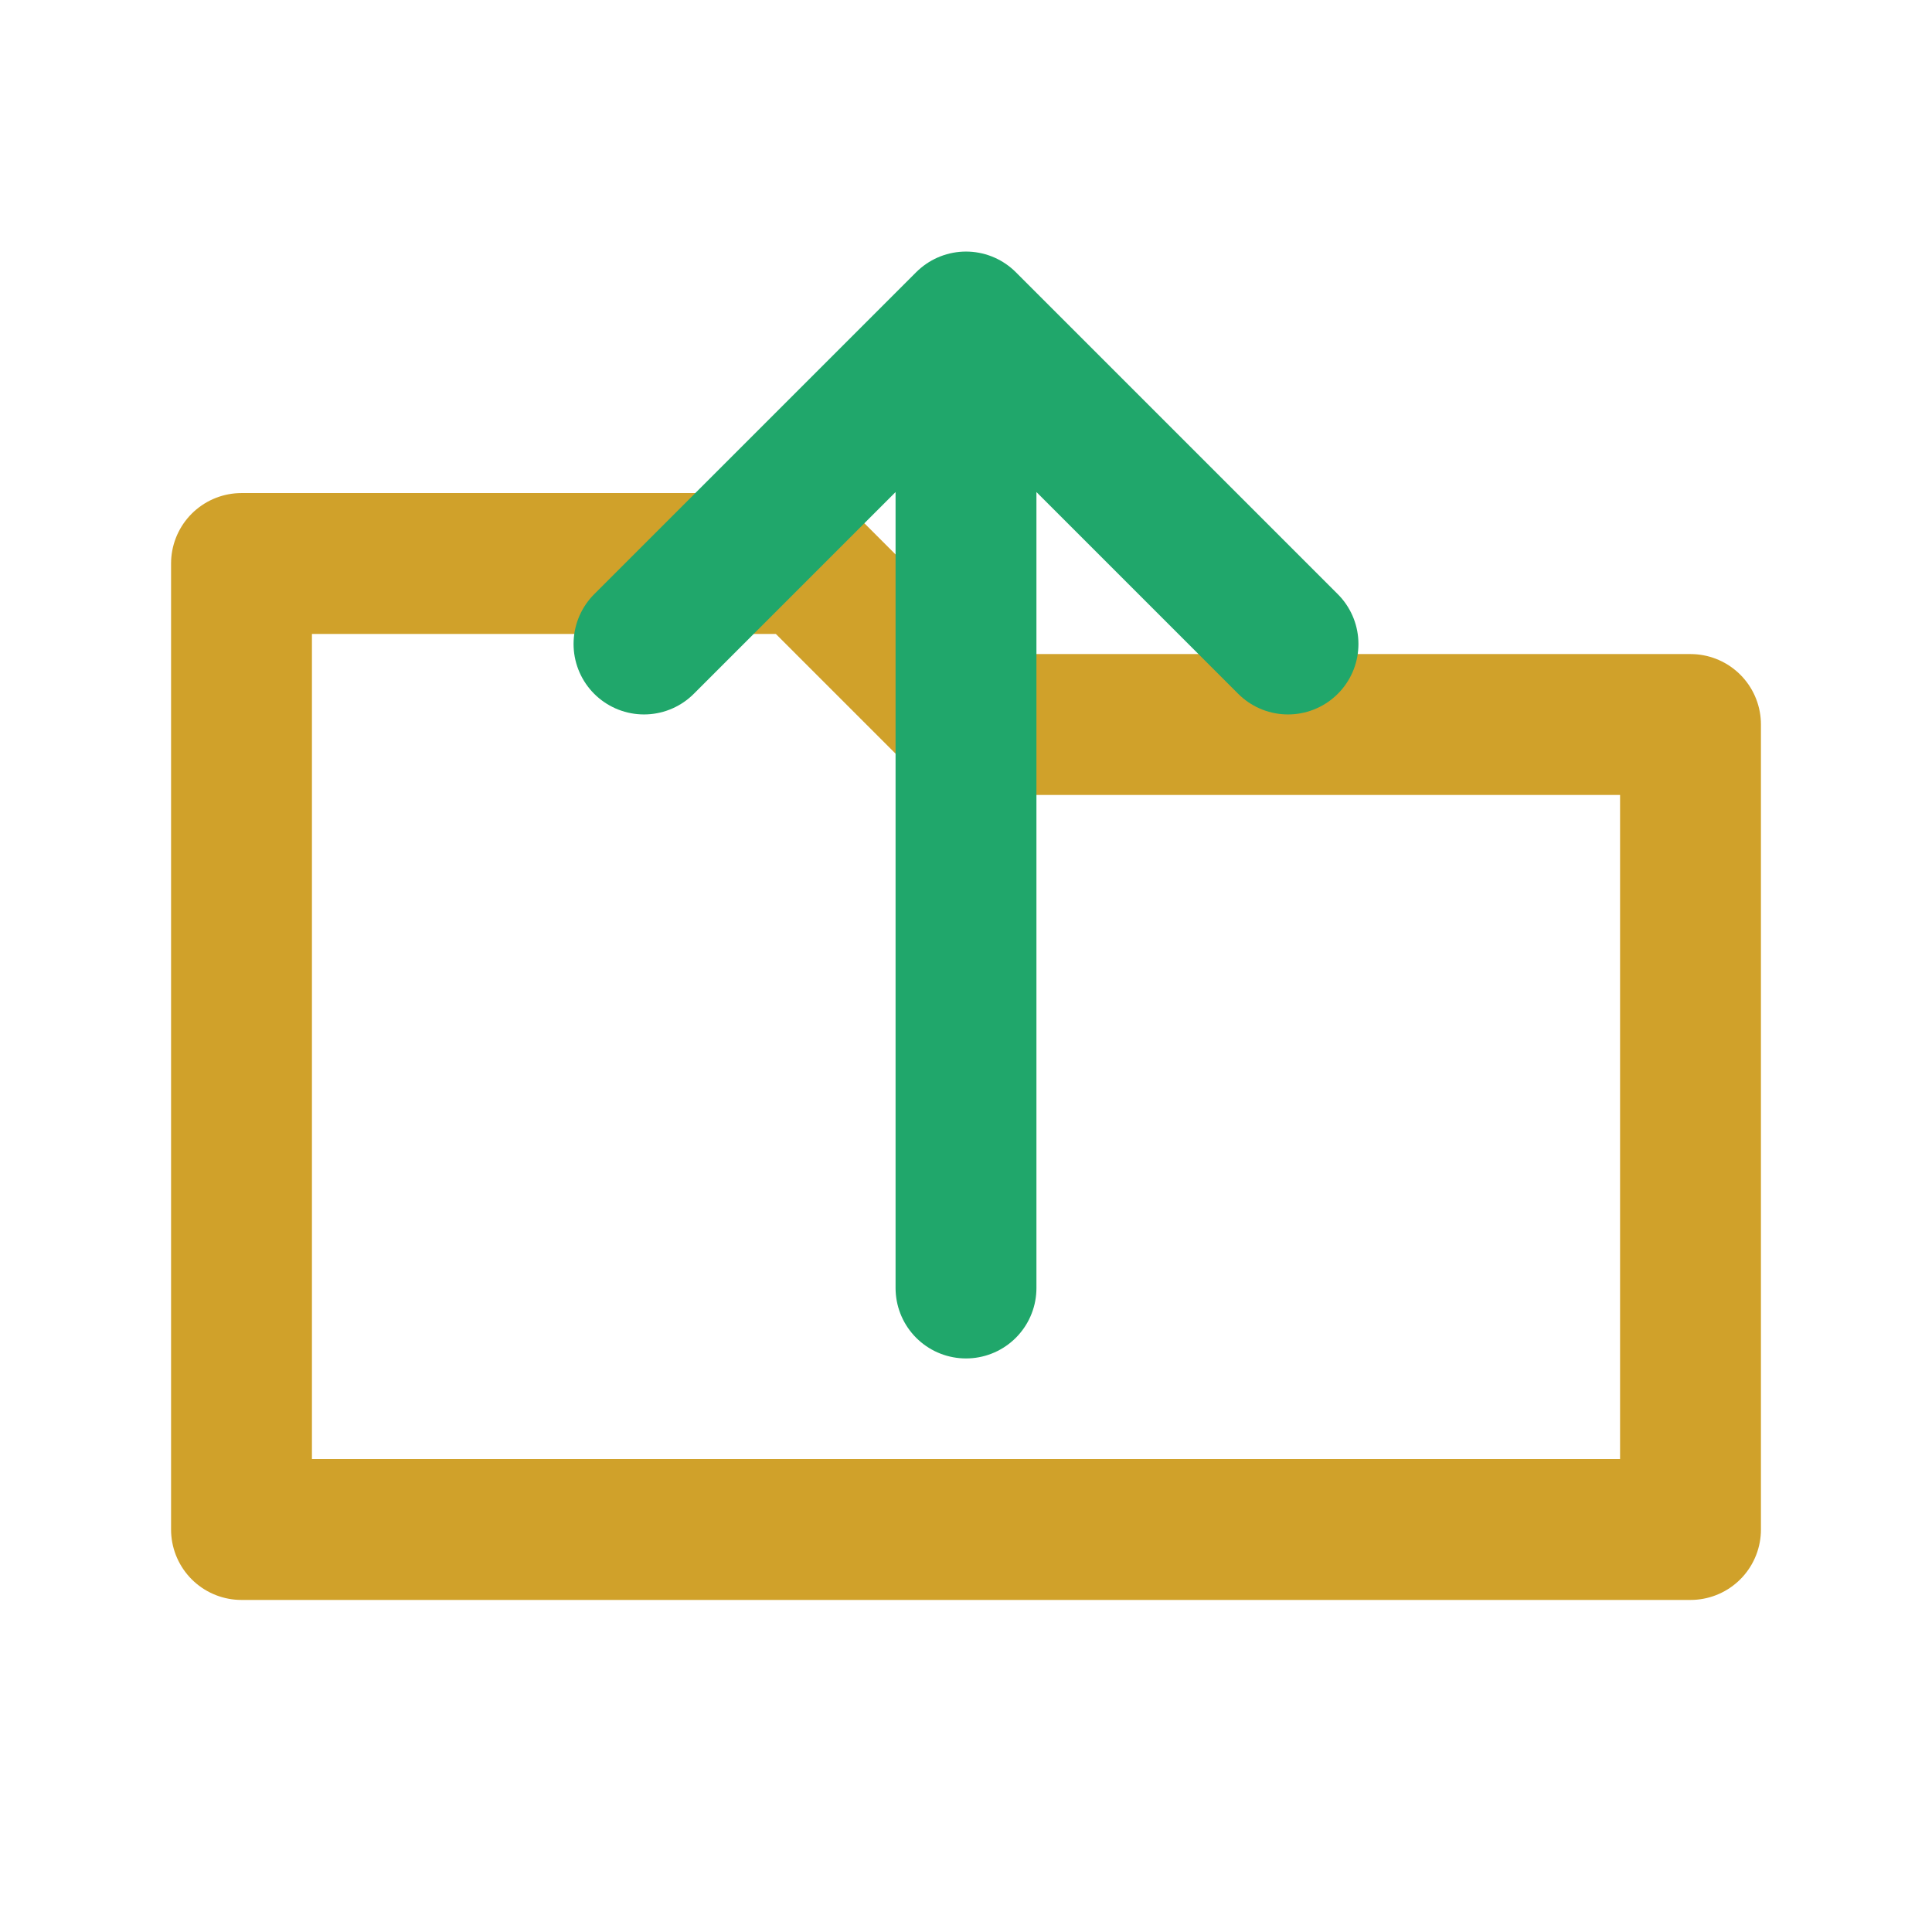
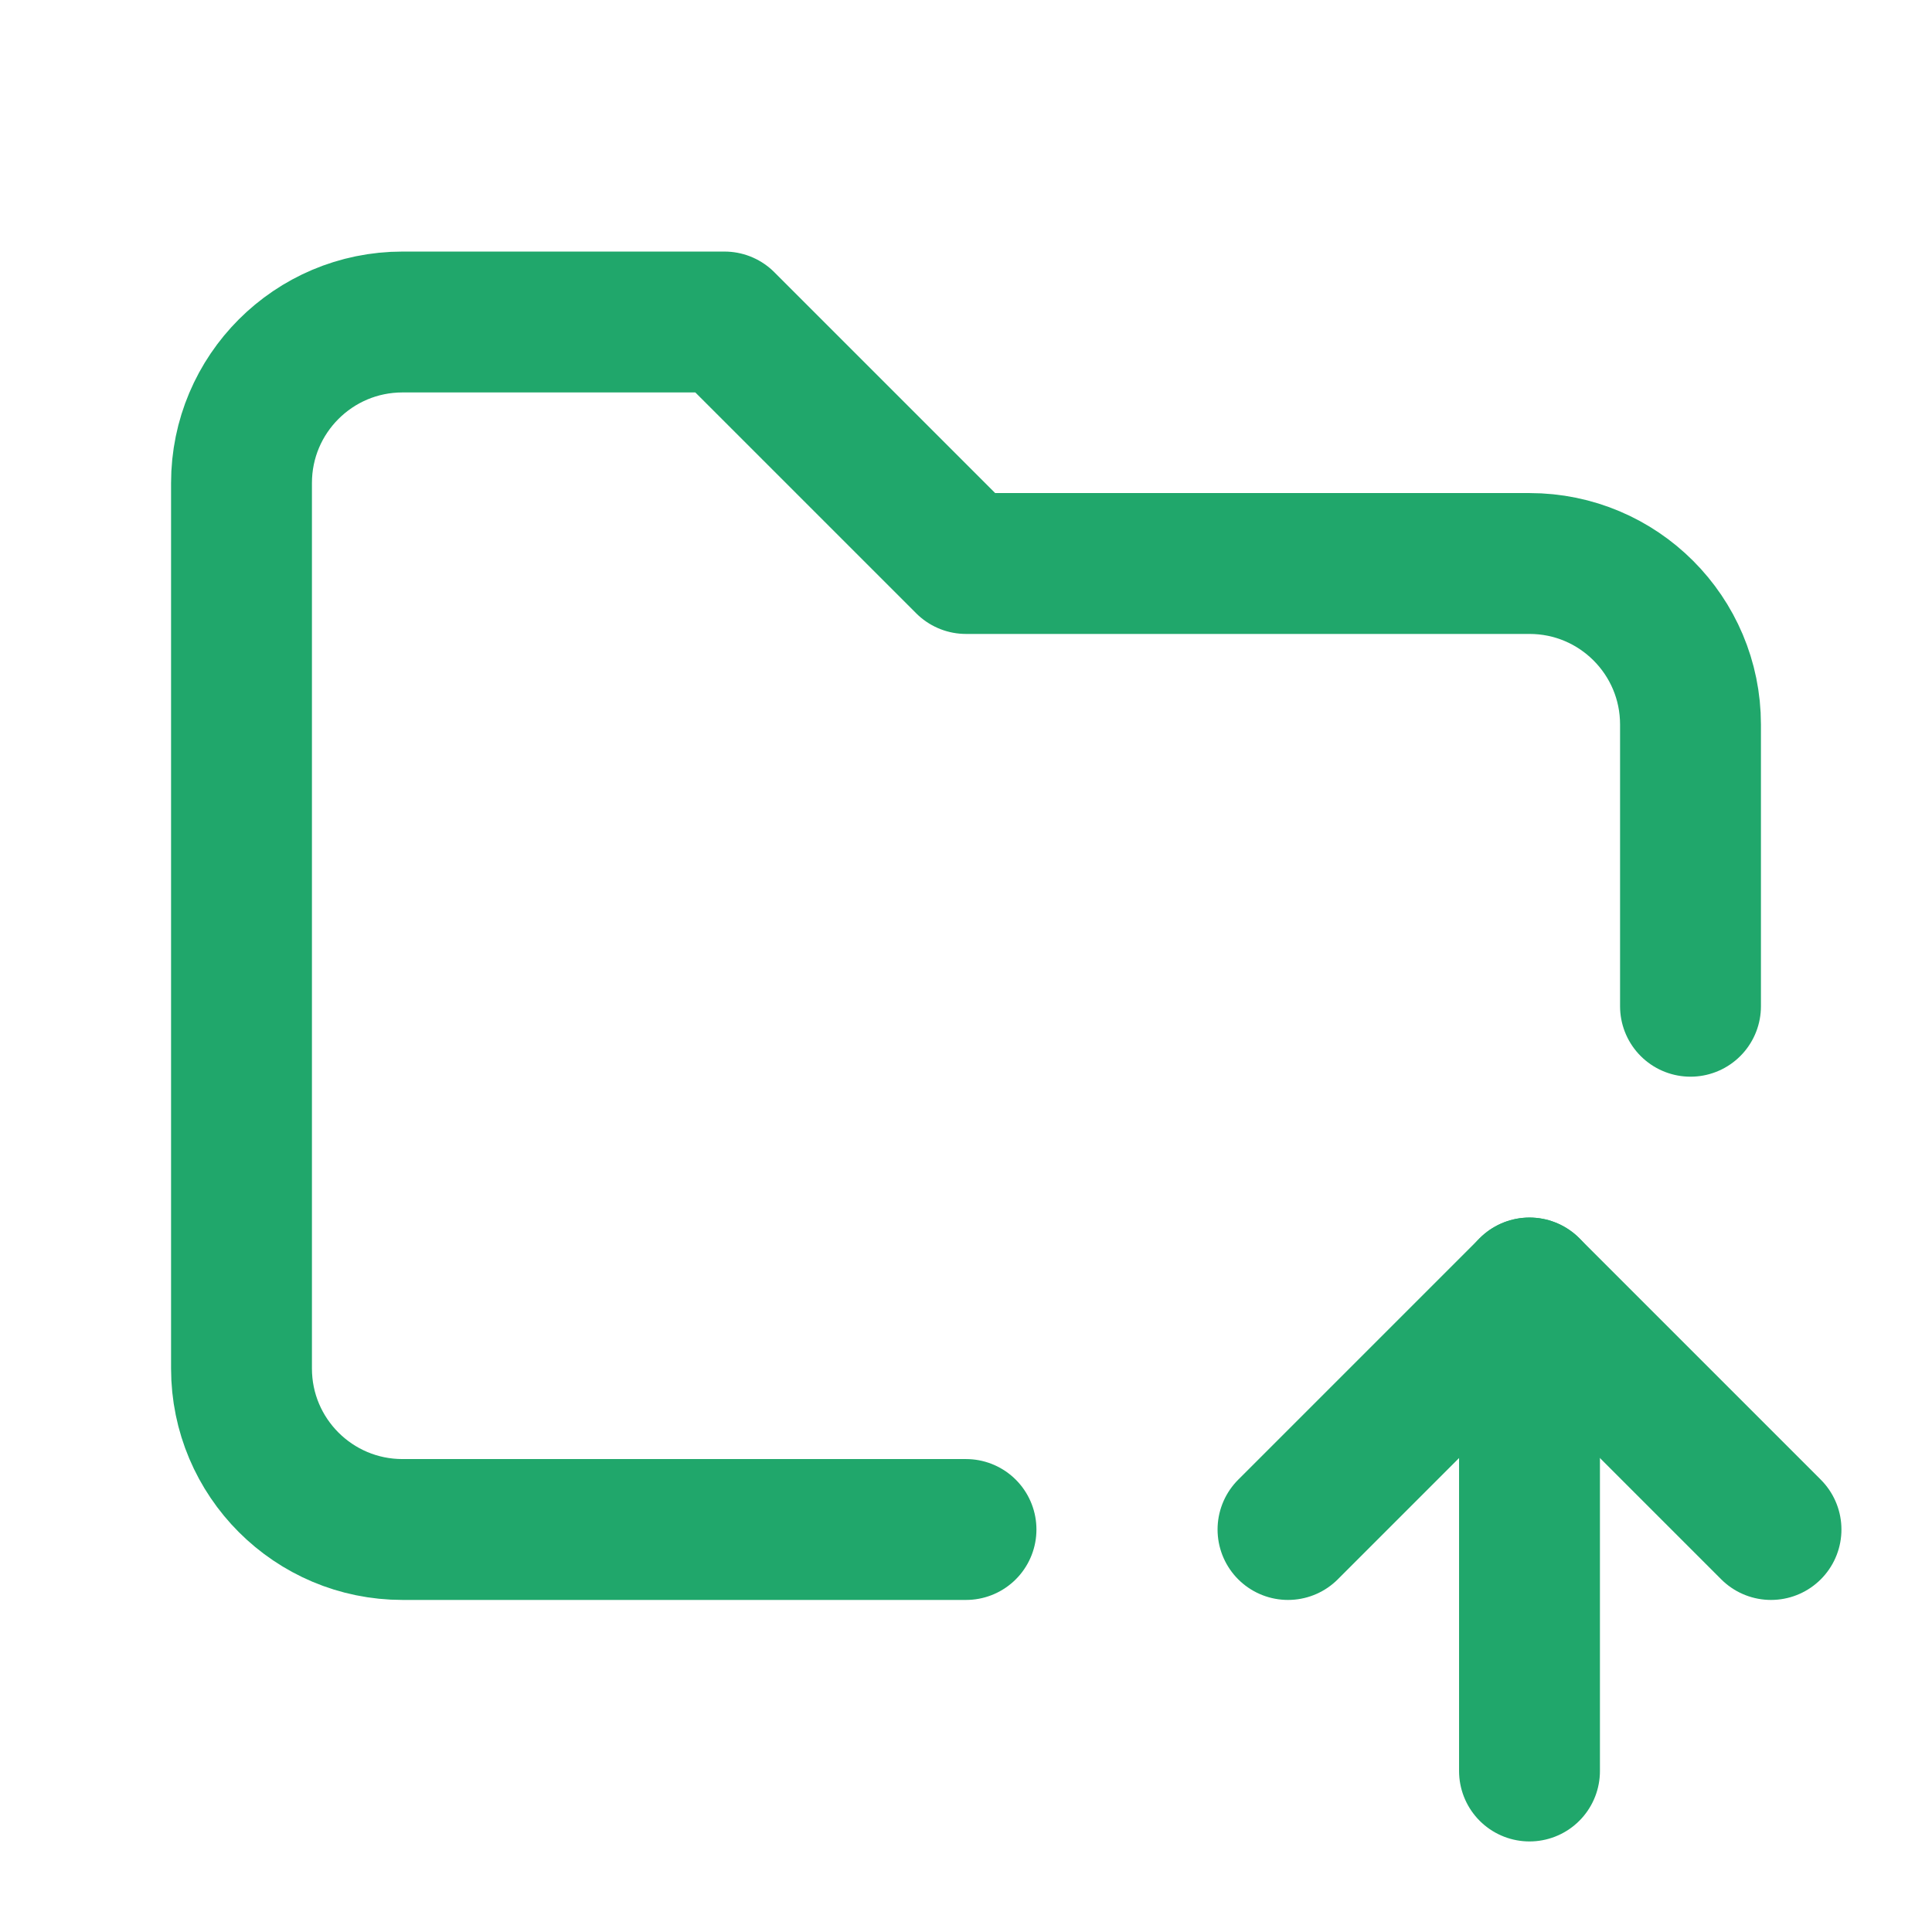
- <svg xmlns="http://www.w3.org/2000/svg" viewBox="0 0 24 24" fill="none" stroke="#000000" stroke-width="1.75" stroke-linecap="round" stroke-linejoin="round">
-   <path d="M3 7h7l2 2h9v10H3z" stroke="#D0A12A" />
-   <path d="M12 16V4M8 8l4-4 4 4" stroke="#20A76B" />
+ <svg xmlns="http://www.w3.org/2000/svg" viewBox="0 0 24 24" fill="none" stroke="#20A76B" stroke-width="1.75" stroke-linecap="round" stroke-linejoin="round">
+   <path d="M12 19h-7a2 2 0 0 1 -2 -2v-11a2 2 0 0 1 2 -2h4l3 3h7a2 2 0 0 1 2 2v3.5" />
+   <path d="M19 22v-6" />
+   <path d="M22 19l-3 -3l-3 3" />
</svg>
